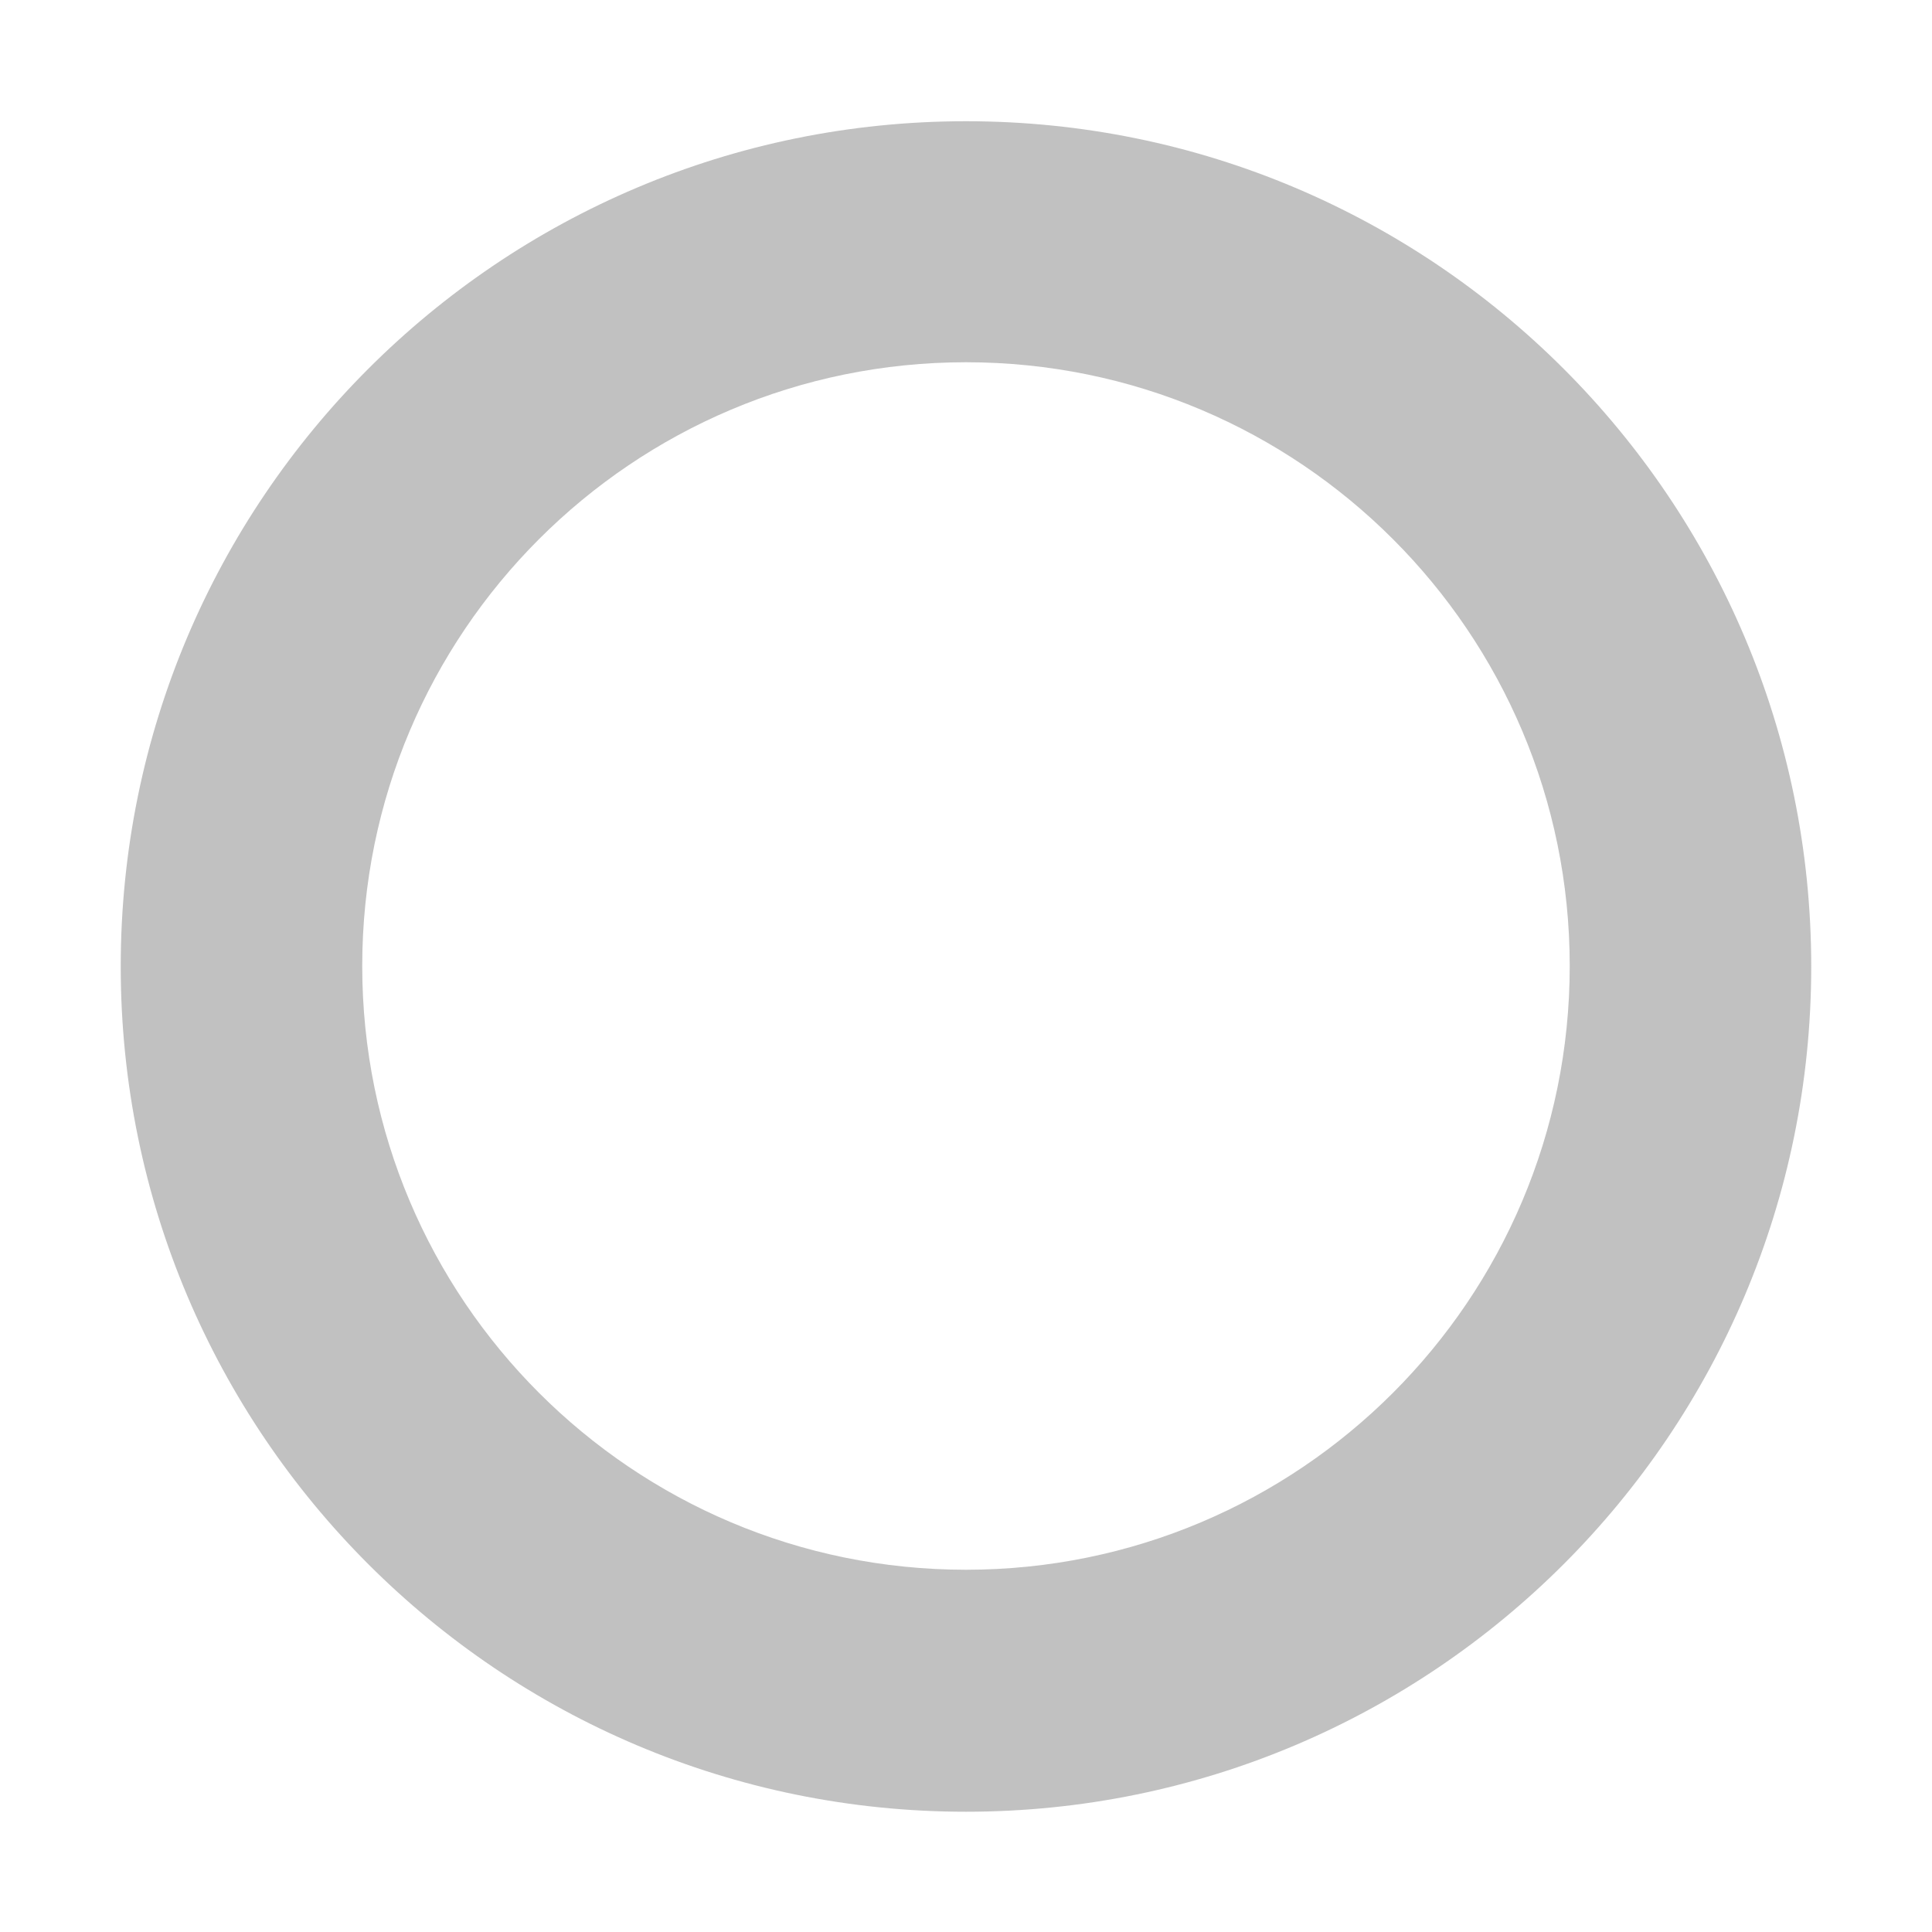
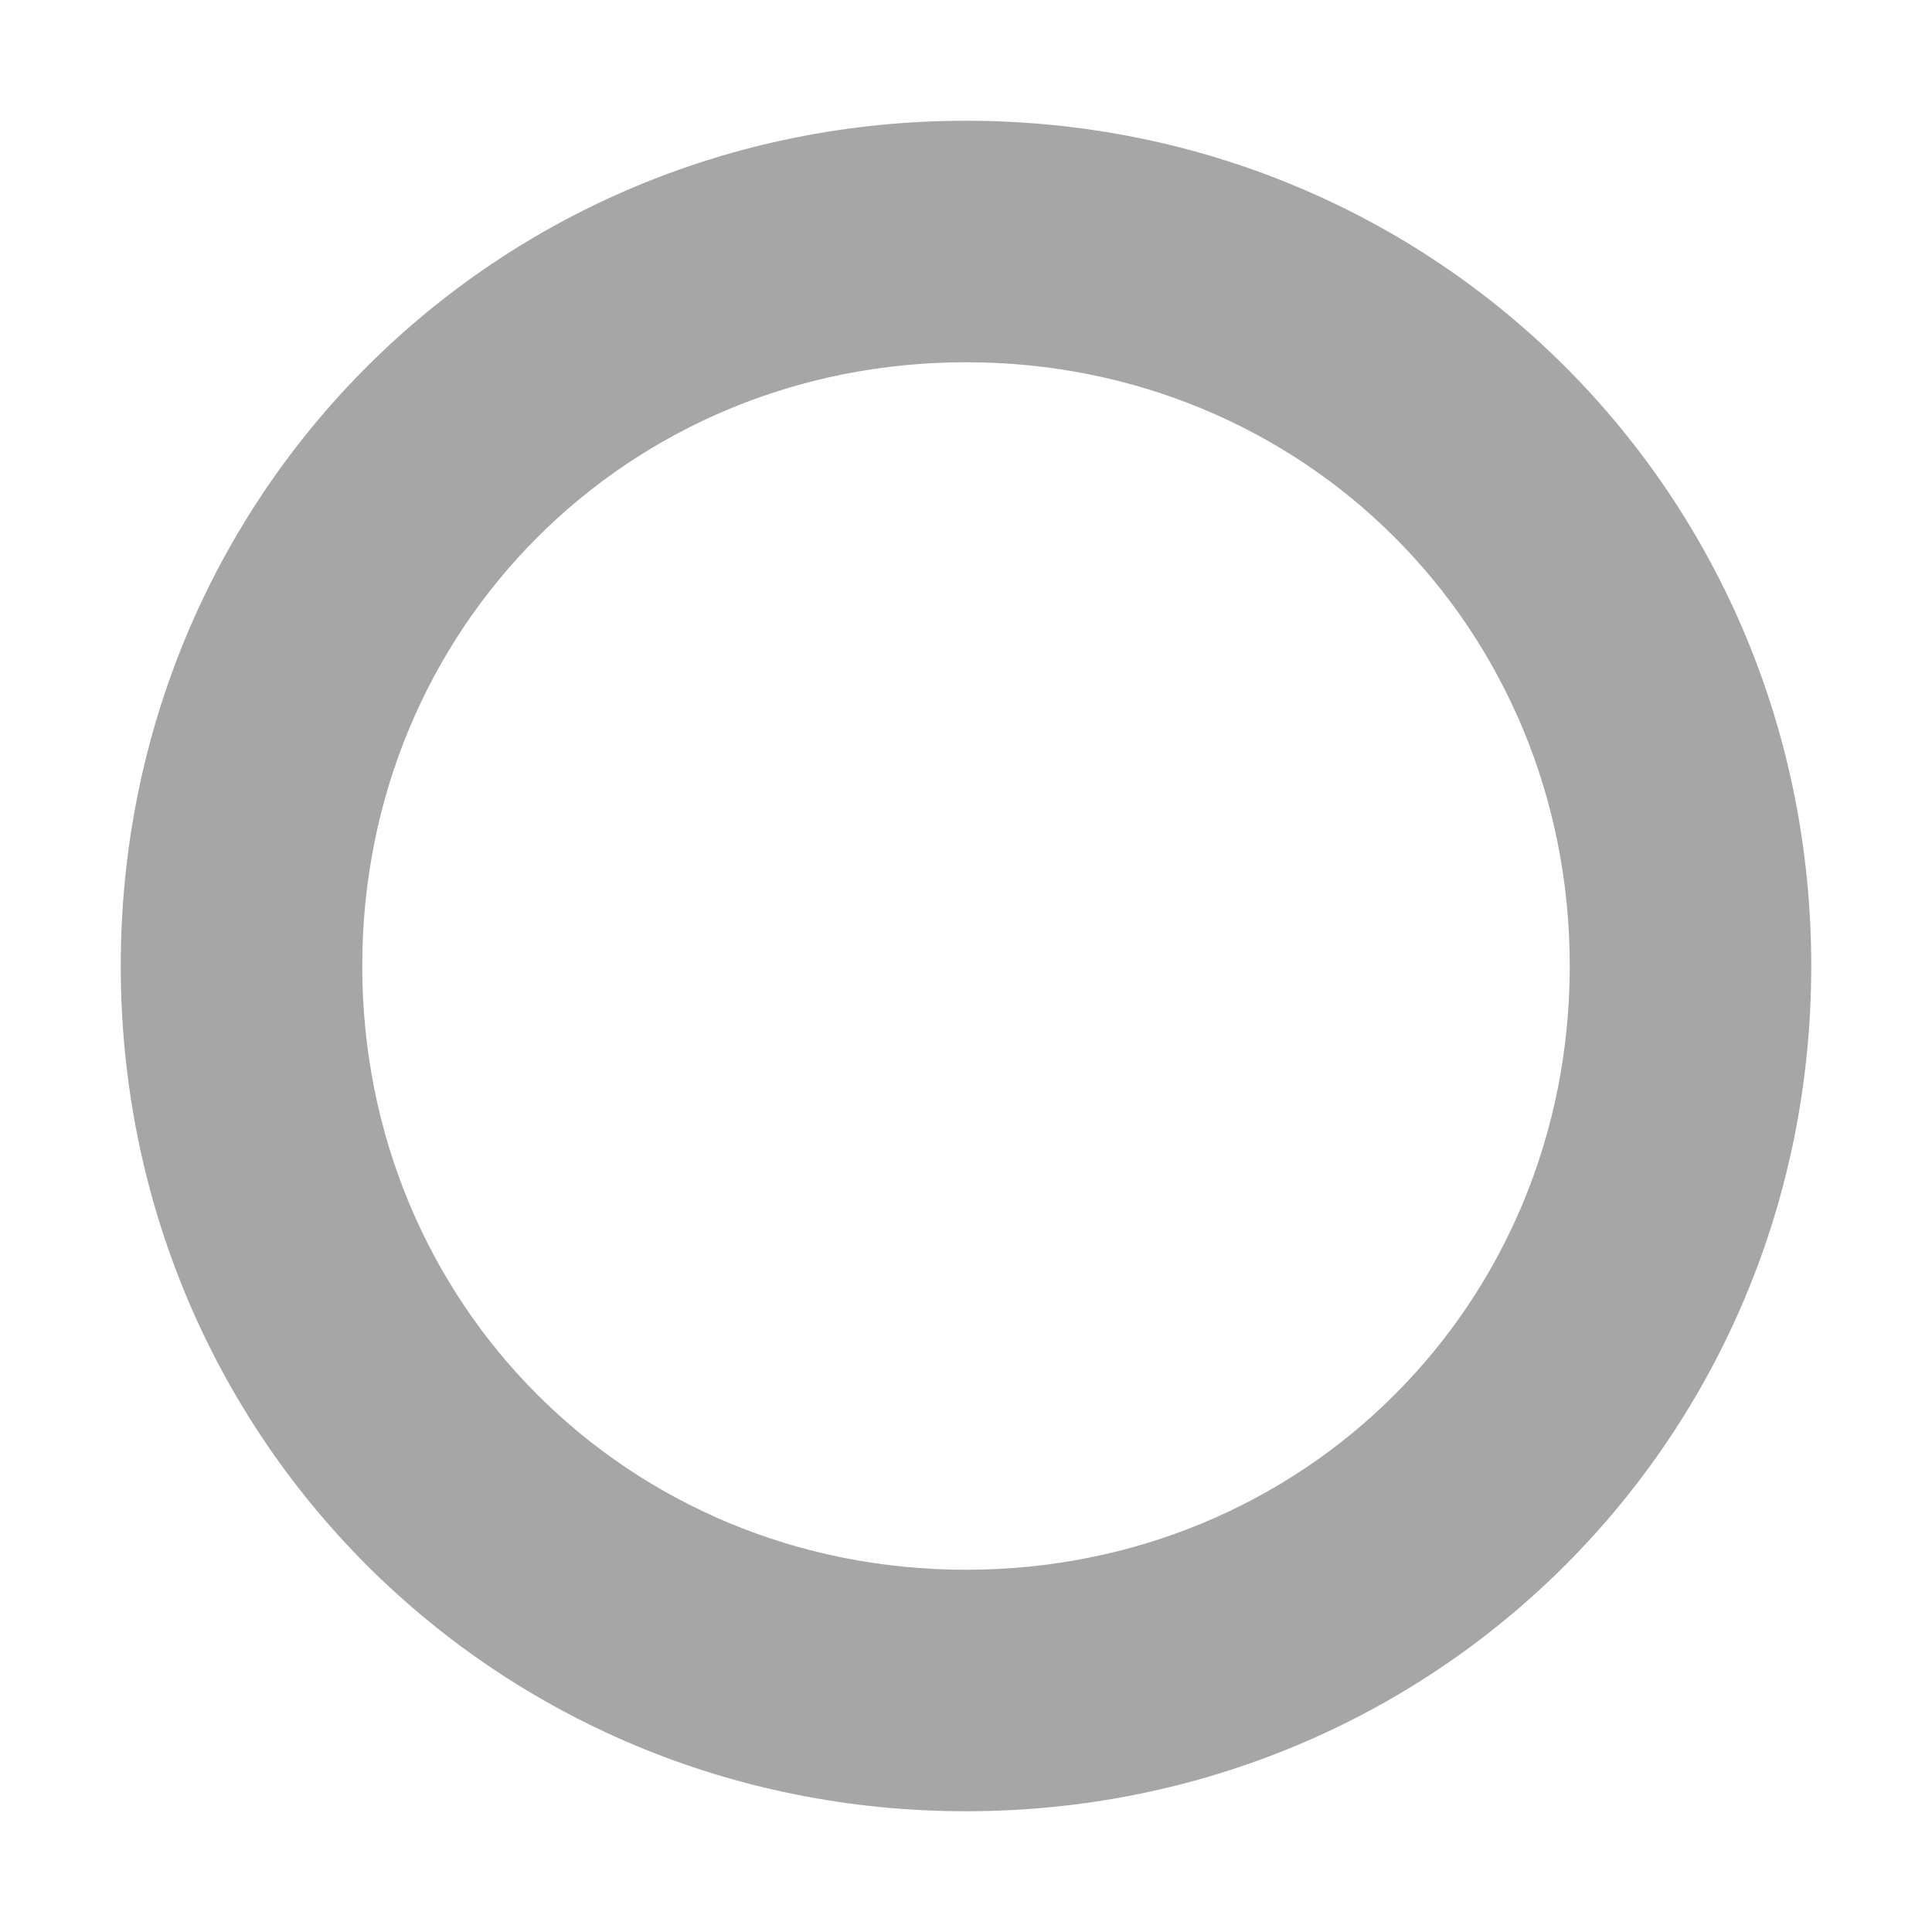
- <svg xmlns="http://www.w3.org/2000/svg" xmlns:ns1="http://www.openswatchbook.org/uri/2009/osb" height="16" id="svg7384" style="enable-background:new" version="1.1" width="16">
-   <defs id="defs7386">
-     <linearGradient id="linearGradient6882" ns1:paint="solid">
-       <stop id="stop6884" offset="0" style="stop-color:#555555;stop-opacity:1;" />
-     </linearGradient>
-     <linearGradient id="linearGradient5606" ns1:paint="solid">
-       <stop id="stop5608" offset="0" style="stop-color:#000000;stop-opacity:1;" />
-     </linearGradient>
-     <filter id="filter7554" style="color-interpolation-filters:sRGB">
-       <feBlend id="feBlend7556" in2="BackgroundImage" mode="darken" />
-     </filter>
-   </defs>
-   <g id="layer9" style="display:inline" transform="translate(-665.0002,335)">
-     <path d="m 673,-333.996 c -3.866,0 -7,3.134 -7,7 0,3.866 3.134,7 7,7 3.866,0 7,-3.134 7,-7 0,-3.866 -3.134,-7 -7,-7 z M 673,-332 a 5,5 0 0 1 5,5 5,5 0 0 1 -5,5 5,5 0 0 1 -5,-5 5,5 0 0 1 5,-5 z" id="path13307-6" style="opacity:0.35;fill:#4d4d4d;fill-opacity:1;stroke:none" />
-   </g>
-   <g id="layer10" style="display:inline;filter:url(#filter7554)" transform="translate(-665.0002,335)" />
-   <g id="layer1" style="display:inline" transform="translate(-424,-282)" />
-   <g id="layer14" style="display:inline" transform="translate(-665.0002,335)" />
-   <g id="layer15" style="display:inline" transform="translate(-665.0002,335)" />
-   <g id="g71291" style="display:inline" transform="translate(-665.0002,335)" />
-   <g id="layer2" style="display:inline" transform="translate(-424,-132)" />
-   <g id="layer12" style="display:inline" transform="translate(-665.0002,335)" />
+ <svg xmlns="http://www.w3.org/2000/svg" height="16" width="16">
+   <path d="m8 1c-3.9 0-7 3.1-7 7s3.1 7 7 7 7-3.1 7-7-3.1-7-7-7zm0 2c2.8 0 5 2.2 5 5s-2.2 5-5 5-5-2.2-5-5 2.2-5 5-5z" opacity=".35" />
</svg>
